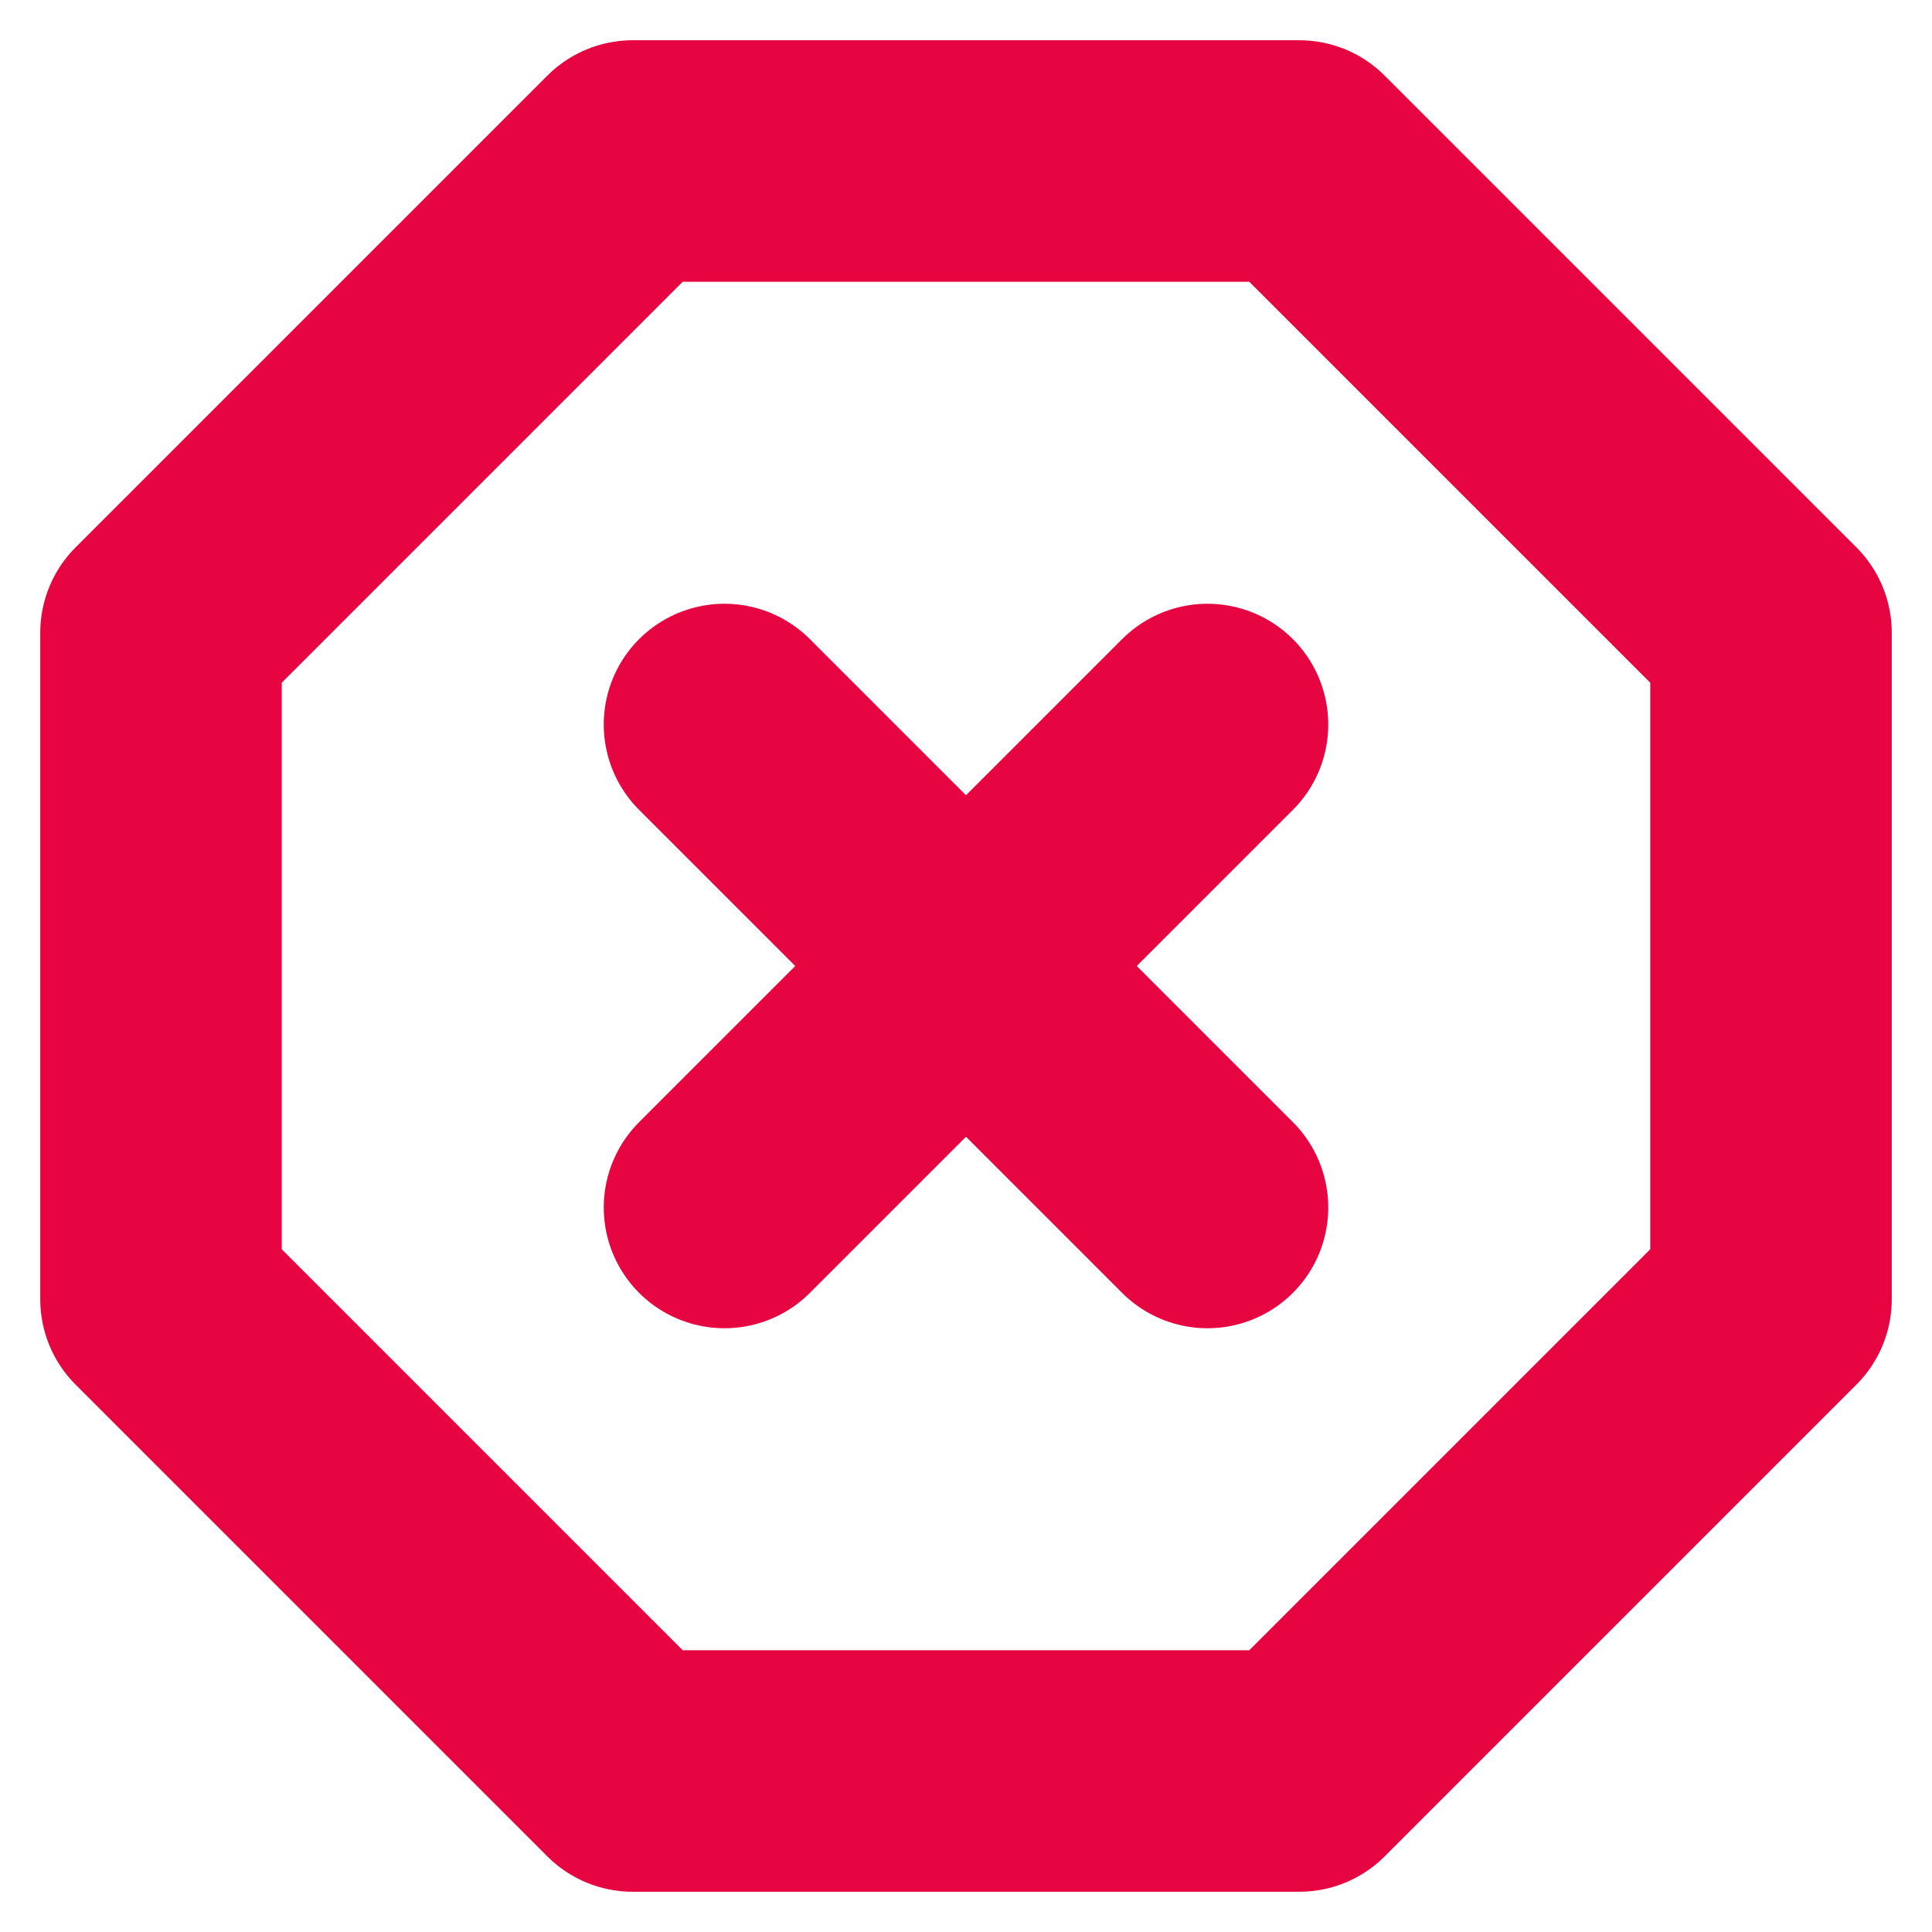
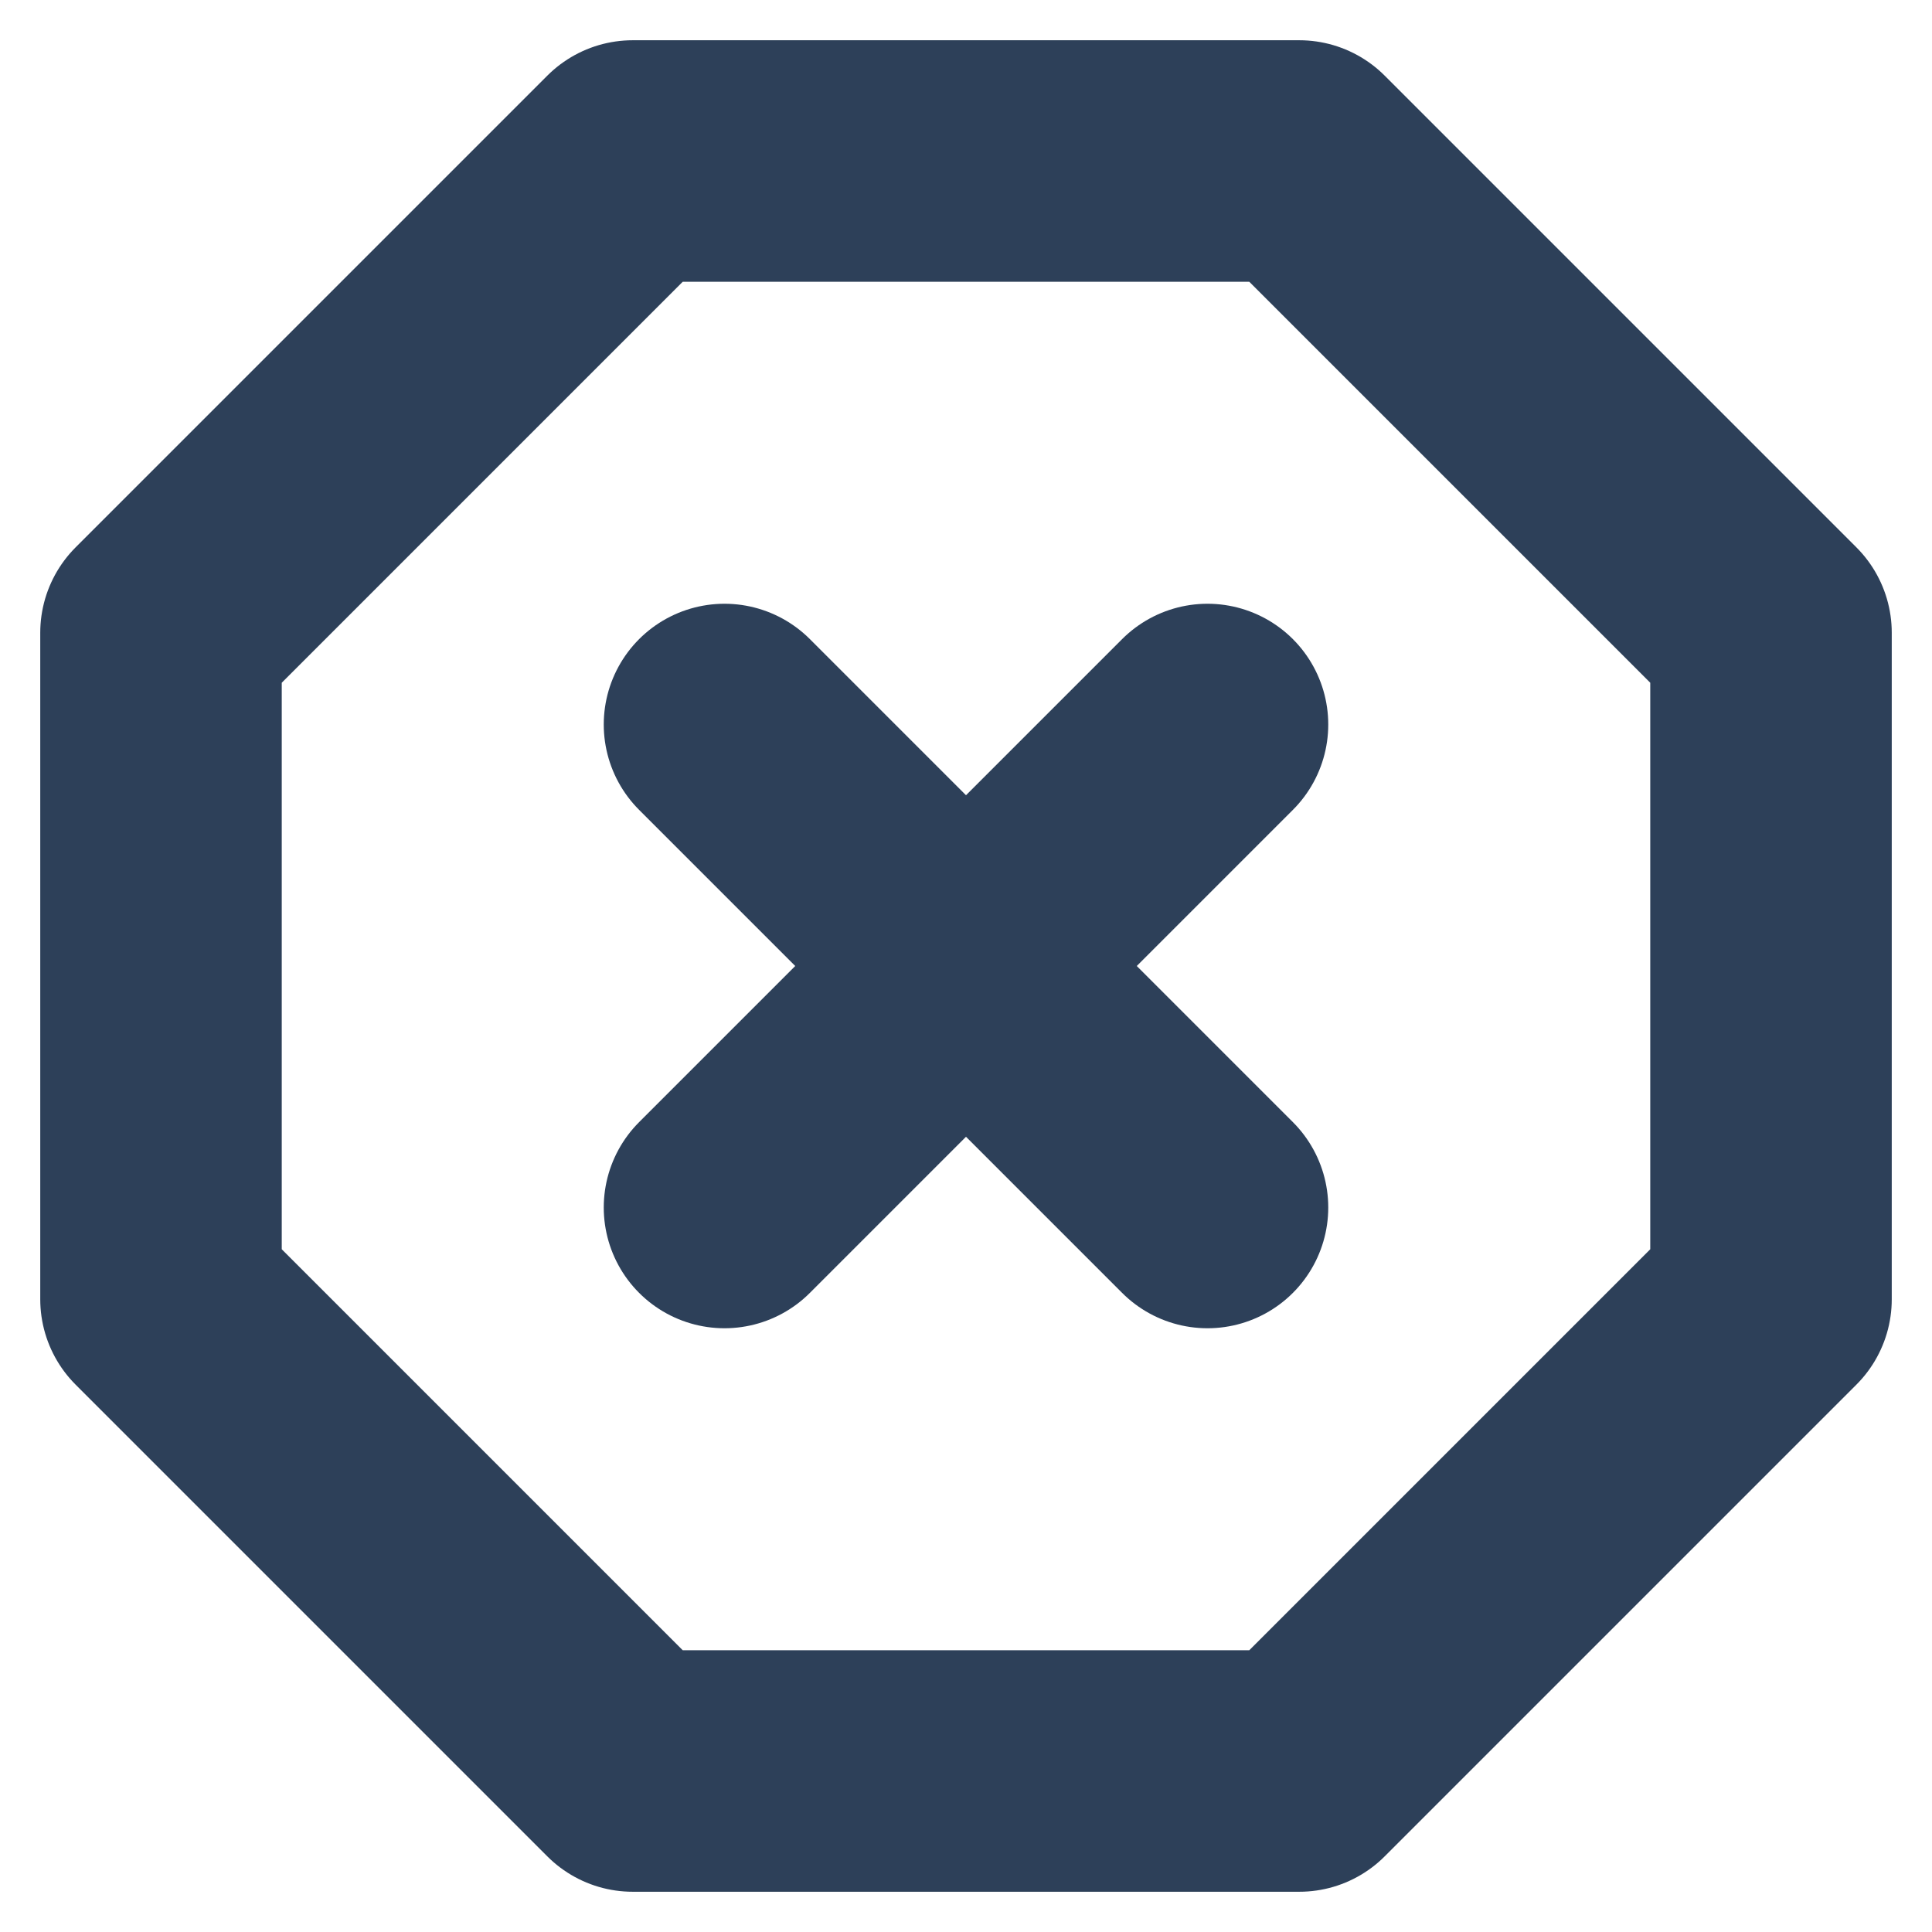
- <svg xmlns="http://www.w3.org/2000/svg" width="32" height="32" viewBox="0 0 24 24" fill="none" stroke="#e60540" stroke-width="3" stroke-linecap="round" stroke-linejoin="round" class="feather feather-x-octagon">
+ <svg xmlns="http://www.w3.org/2000/svg" width="32" height="32" viewBox="0 0 24 24" fill="none" stroke="#2D4059" stroke-width="3" stroke-linecap="round" stroke-linejoin="round" class="feather feather-x-octagon">
  <polygon points="7.86 2 16.14 2 22 7.86 22 16.14 16.14 22 7.86 22 2 16.14 2 7.86 7.86 2" />
  <line x1="15" y1="9" x2="9" y2="15" />
  <line x1="9" y1="9" x2="15" y2="15" />
</svg>
